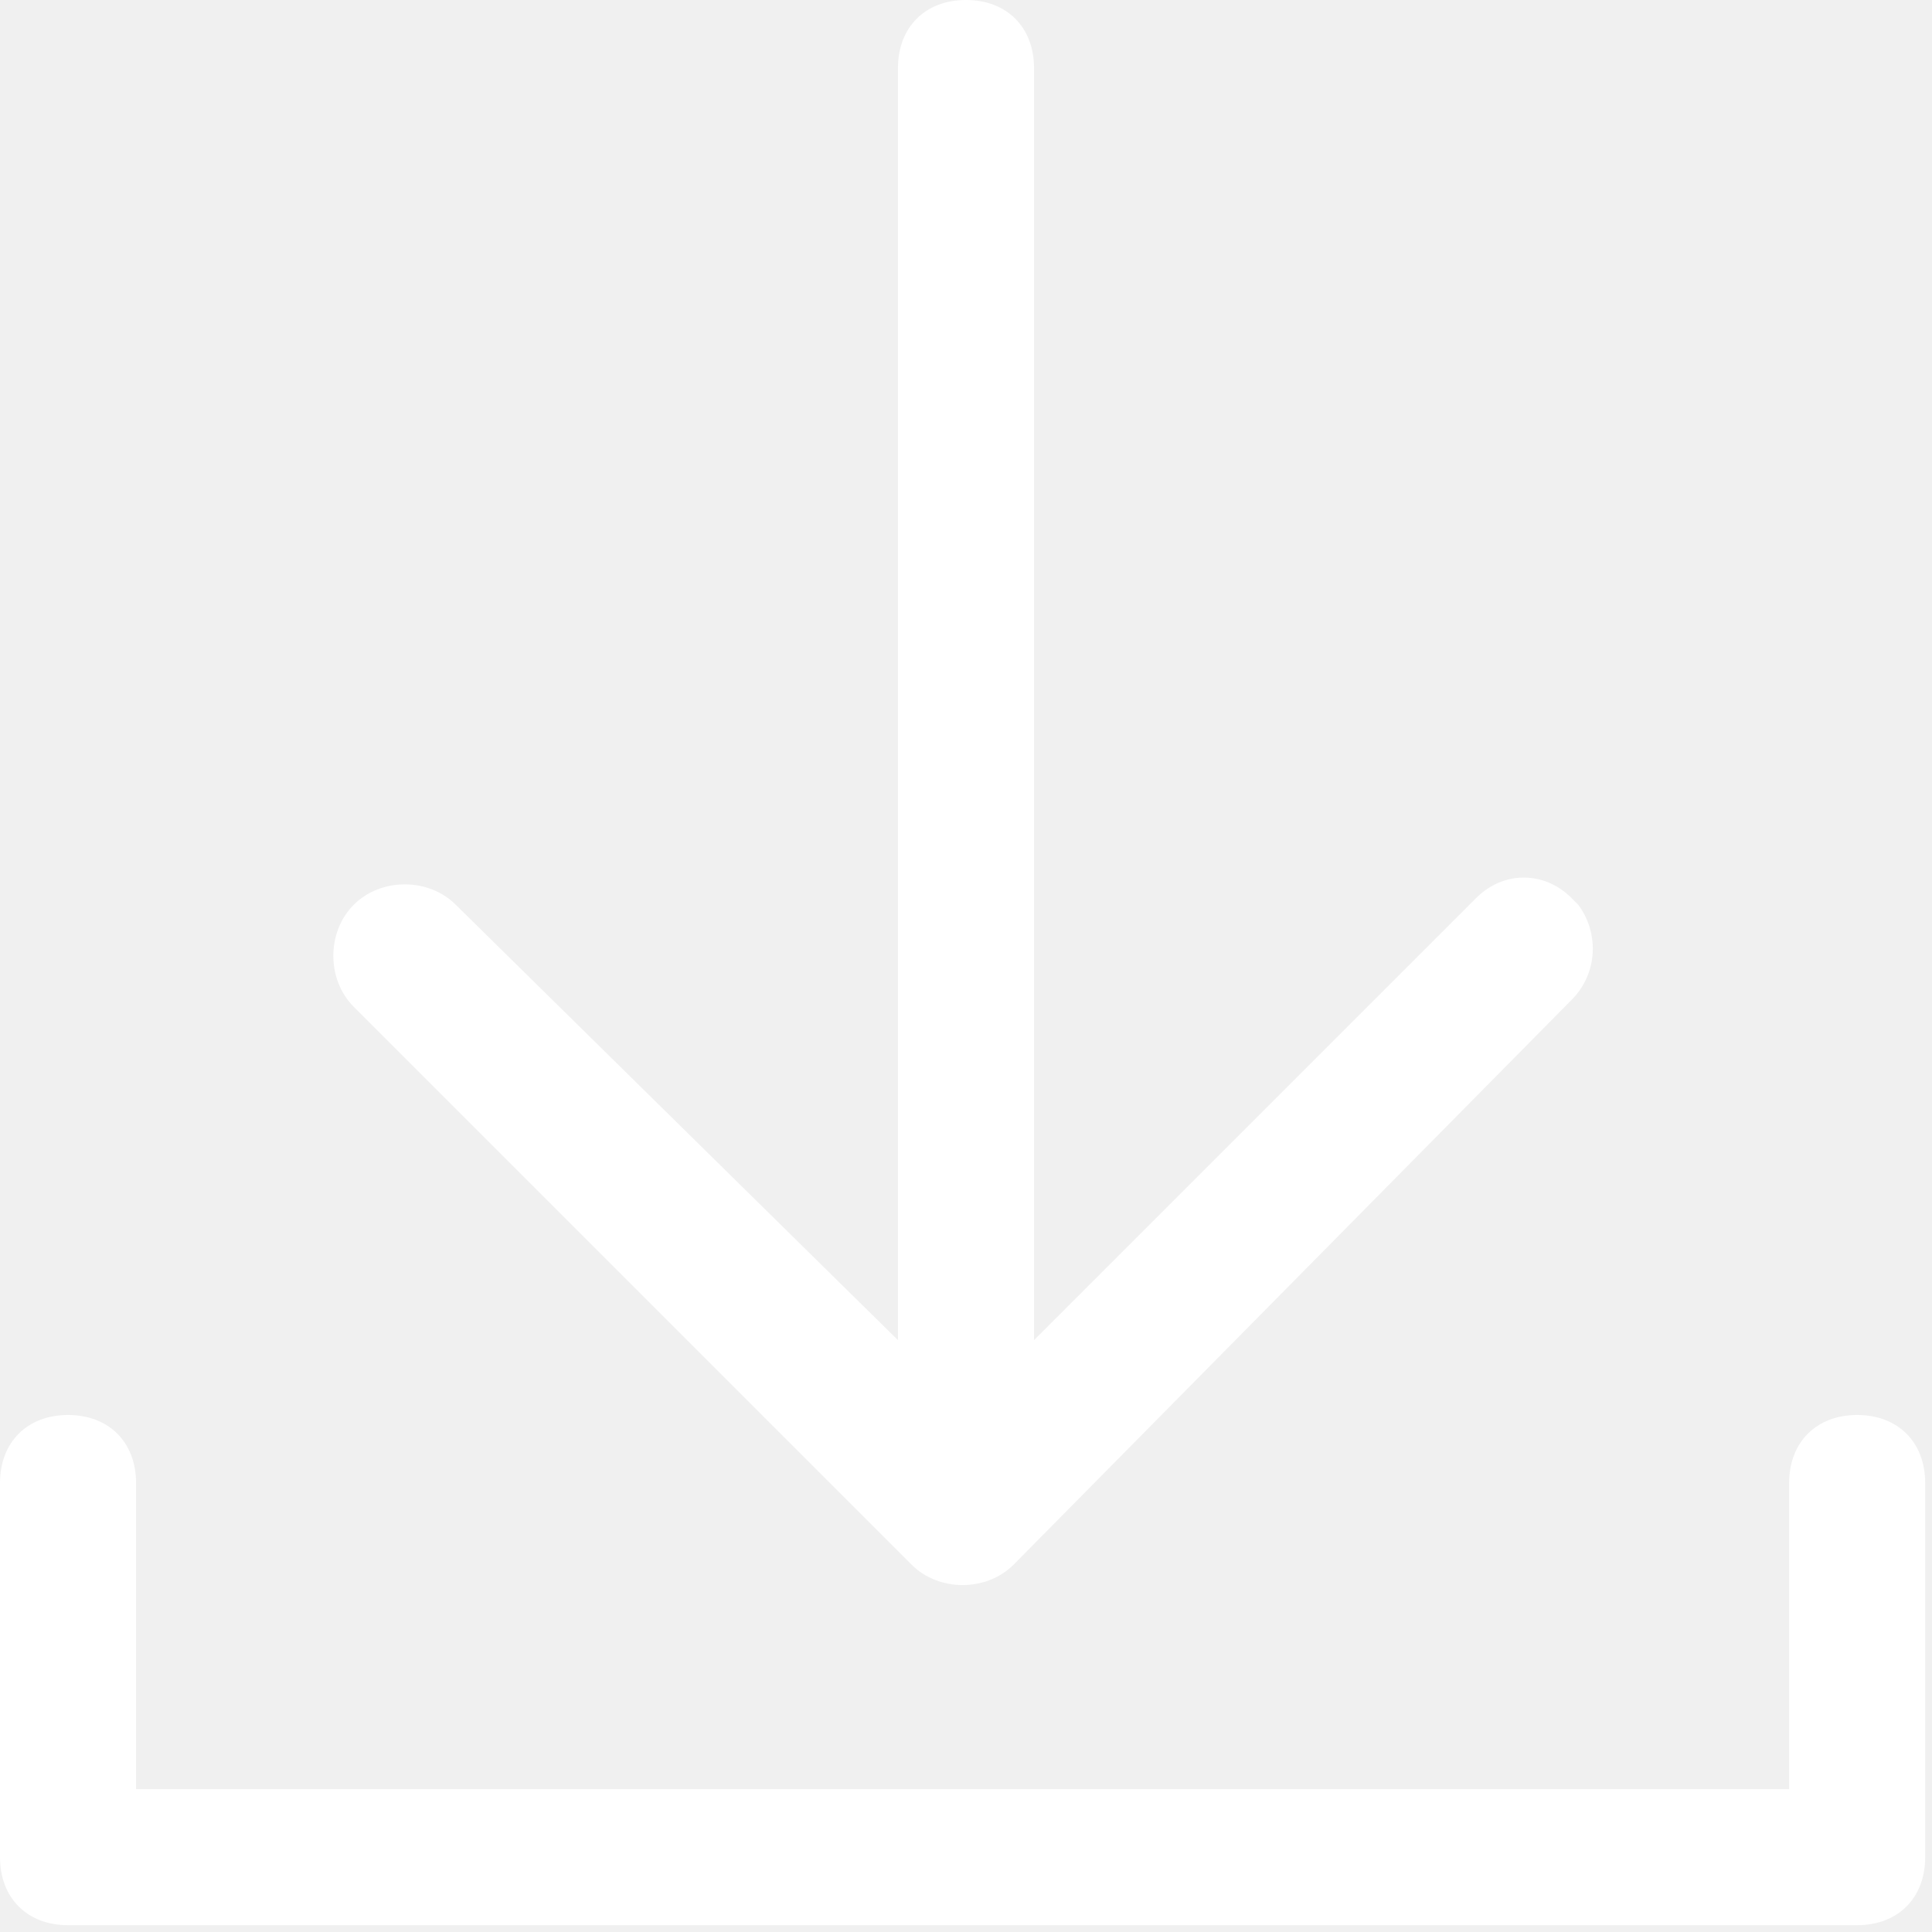
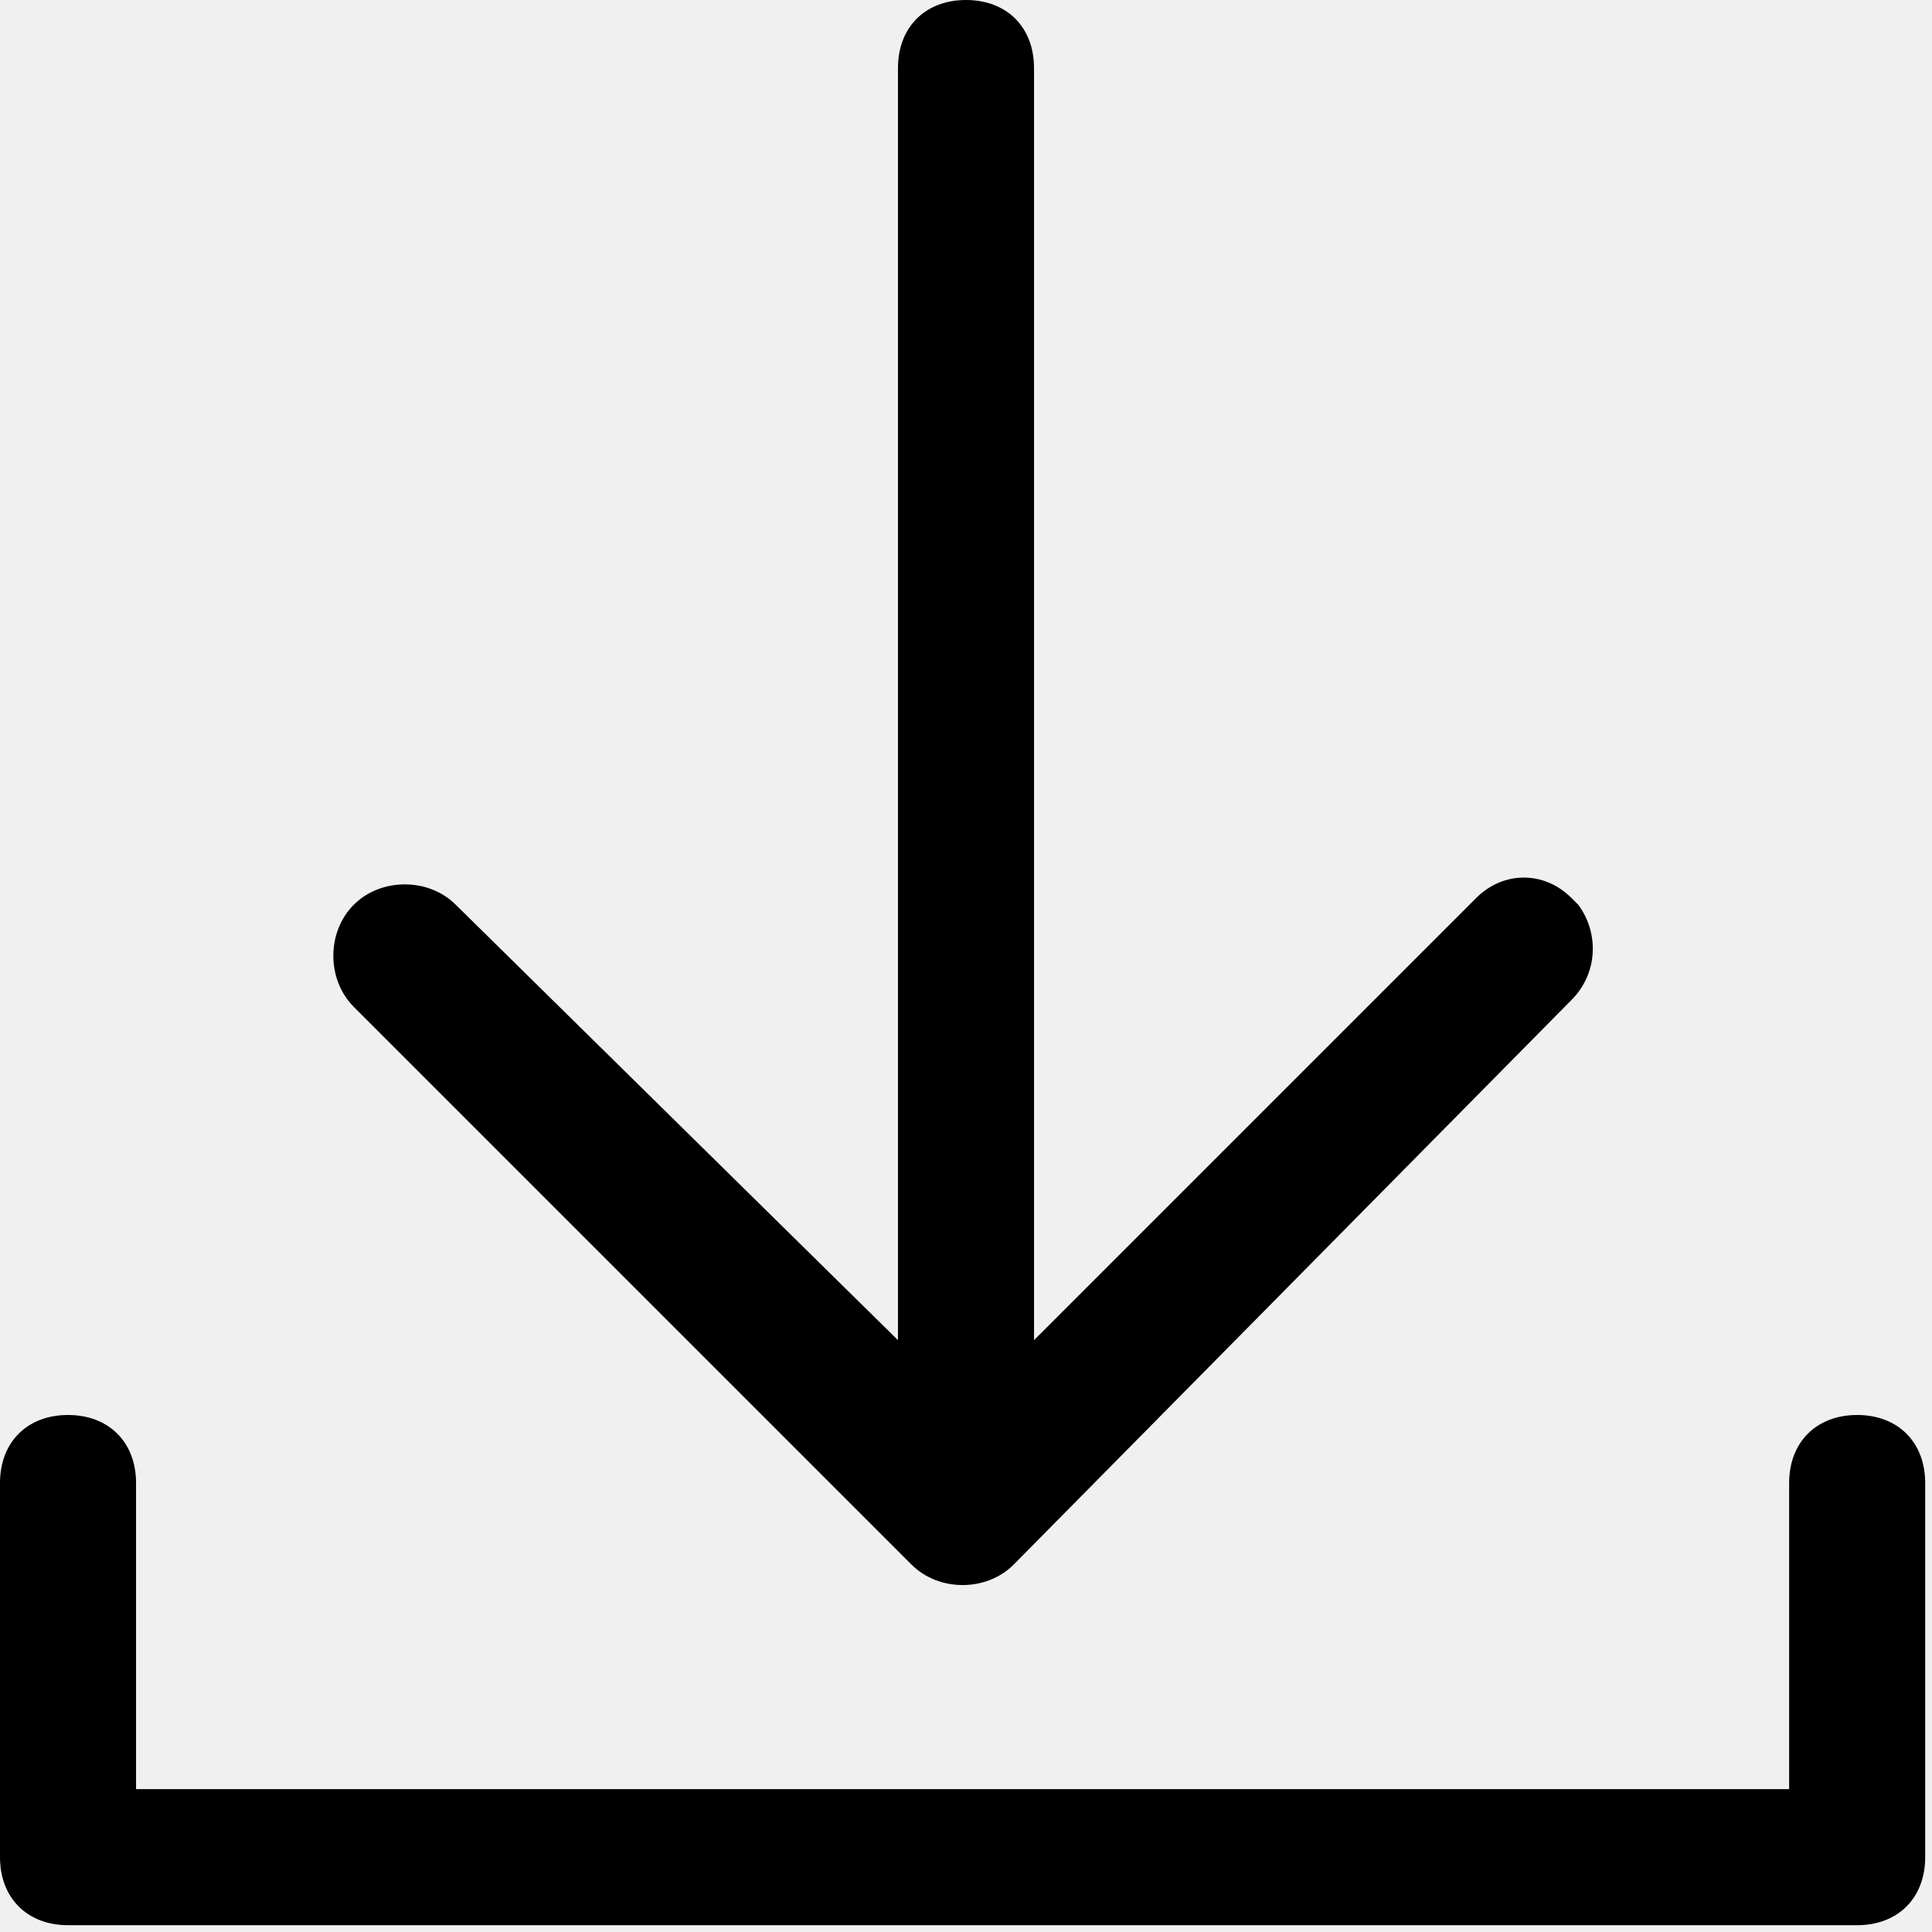
<svg xmlns="http://www.w3.org/2000/svg" version="1.1" id="Download" x="0px" y="0px" viewBox="0 0 28.4 28.4" style="enable-background:new 0 0 28.4 28.4;" xml:space="preserve">
  <style type="text/css">
- 	.st0{fill:#FFFFFF;}
+ 	.st0{fill:#000000;}
</style>
  <path class="st0" d="M23.1,14.7c0.4-0.4,0.4-1,0.1-1.4c0,0,0,0-0.1-0.1c-0.4-0.4-1-0.4-1.4,0l0,0l-6.5,6.5V1c0-0.6-0.4-1-1-1  s-1,0.4-1,1v18.7l-6.5-6.4c-0.4-0.4-1.1-0.4-1.5,0s-0.4,1.1,0,1.5l0,0l8.2,8.2c0.4,0.4,1.1,0.4,1.5,0L23.1,14.7z M26.3,21.8  c0-0.6,0.4-1,1-1s1,0.4,1,1v5.5c0,0.6-0.4,1-1,1H1c-0.6,0-1-0.4-1-1v-5.5c0-0.6,0.4-1,1-1s1,0.4,1,1v4.5h24.3V21.8z" />
</svg>
